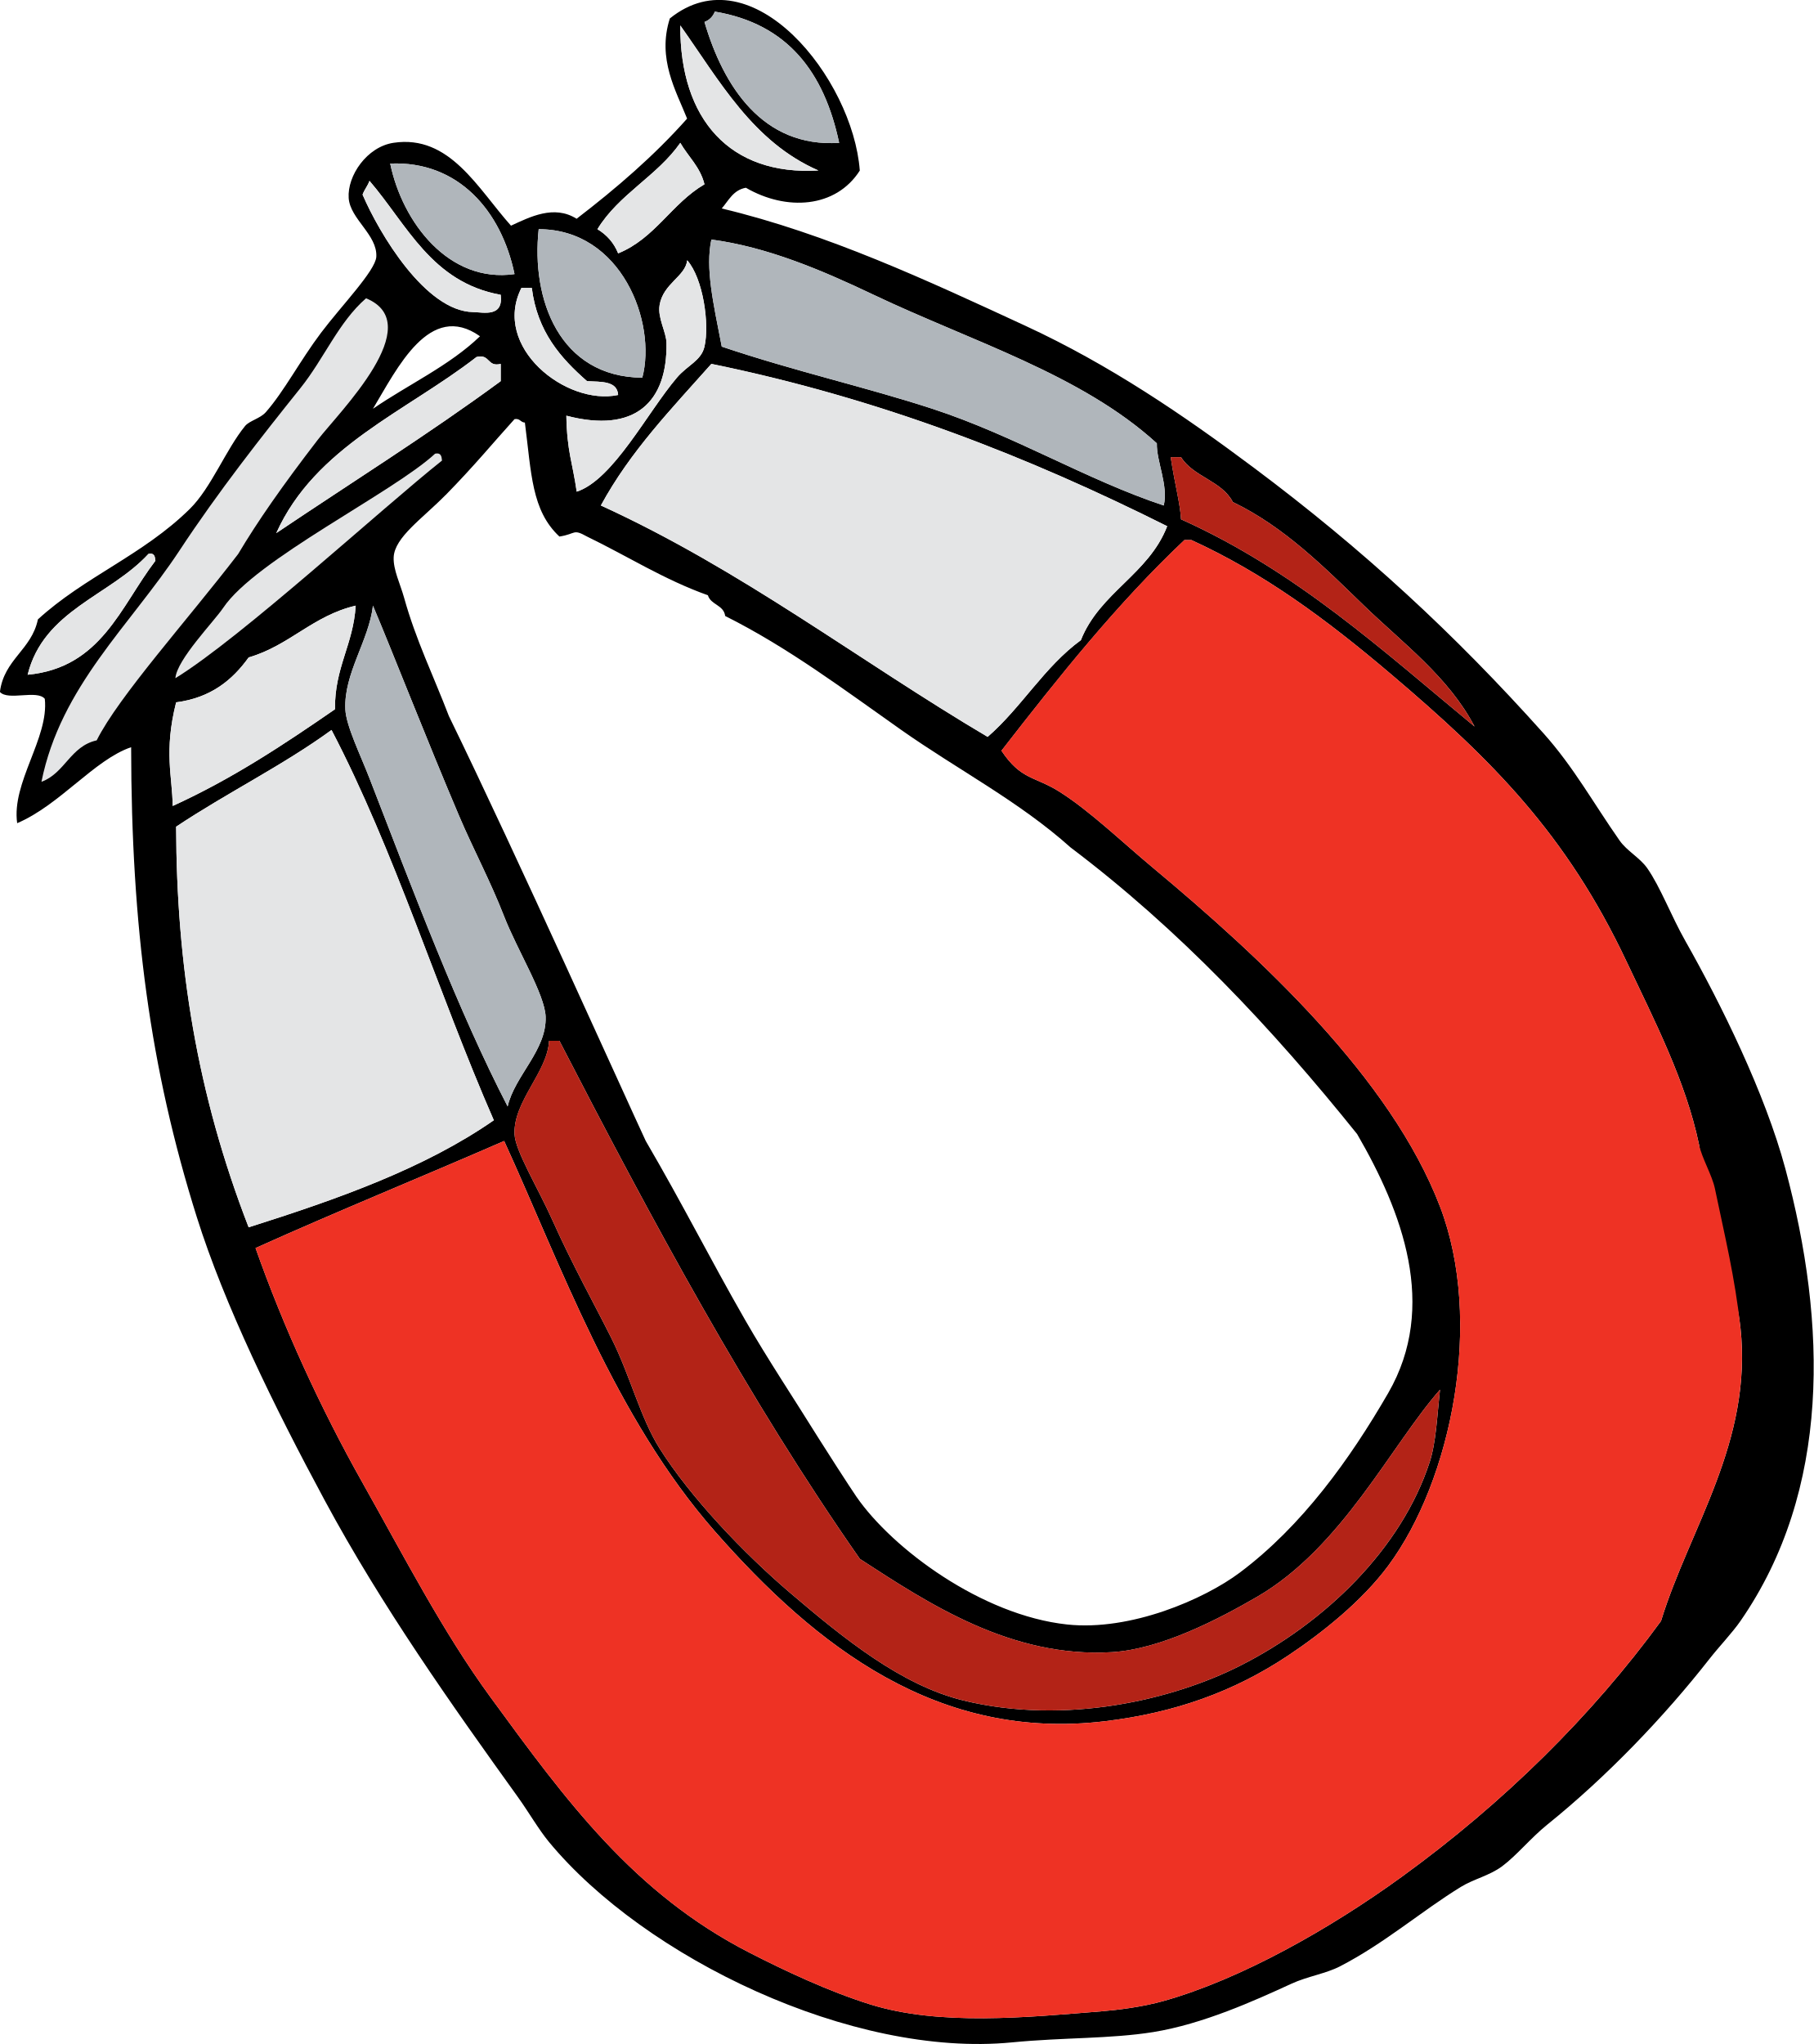
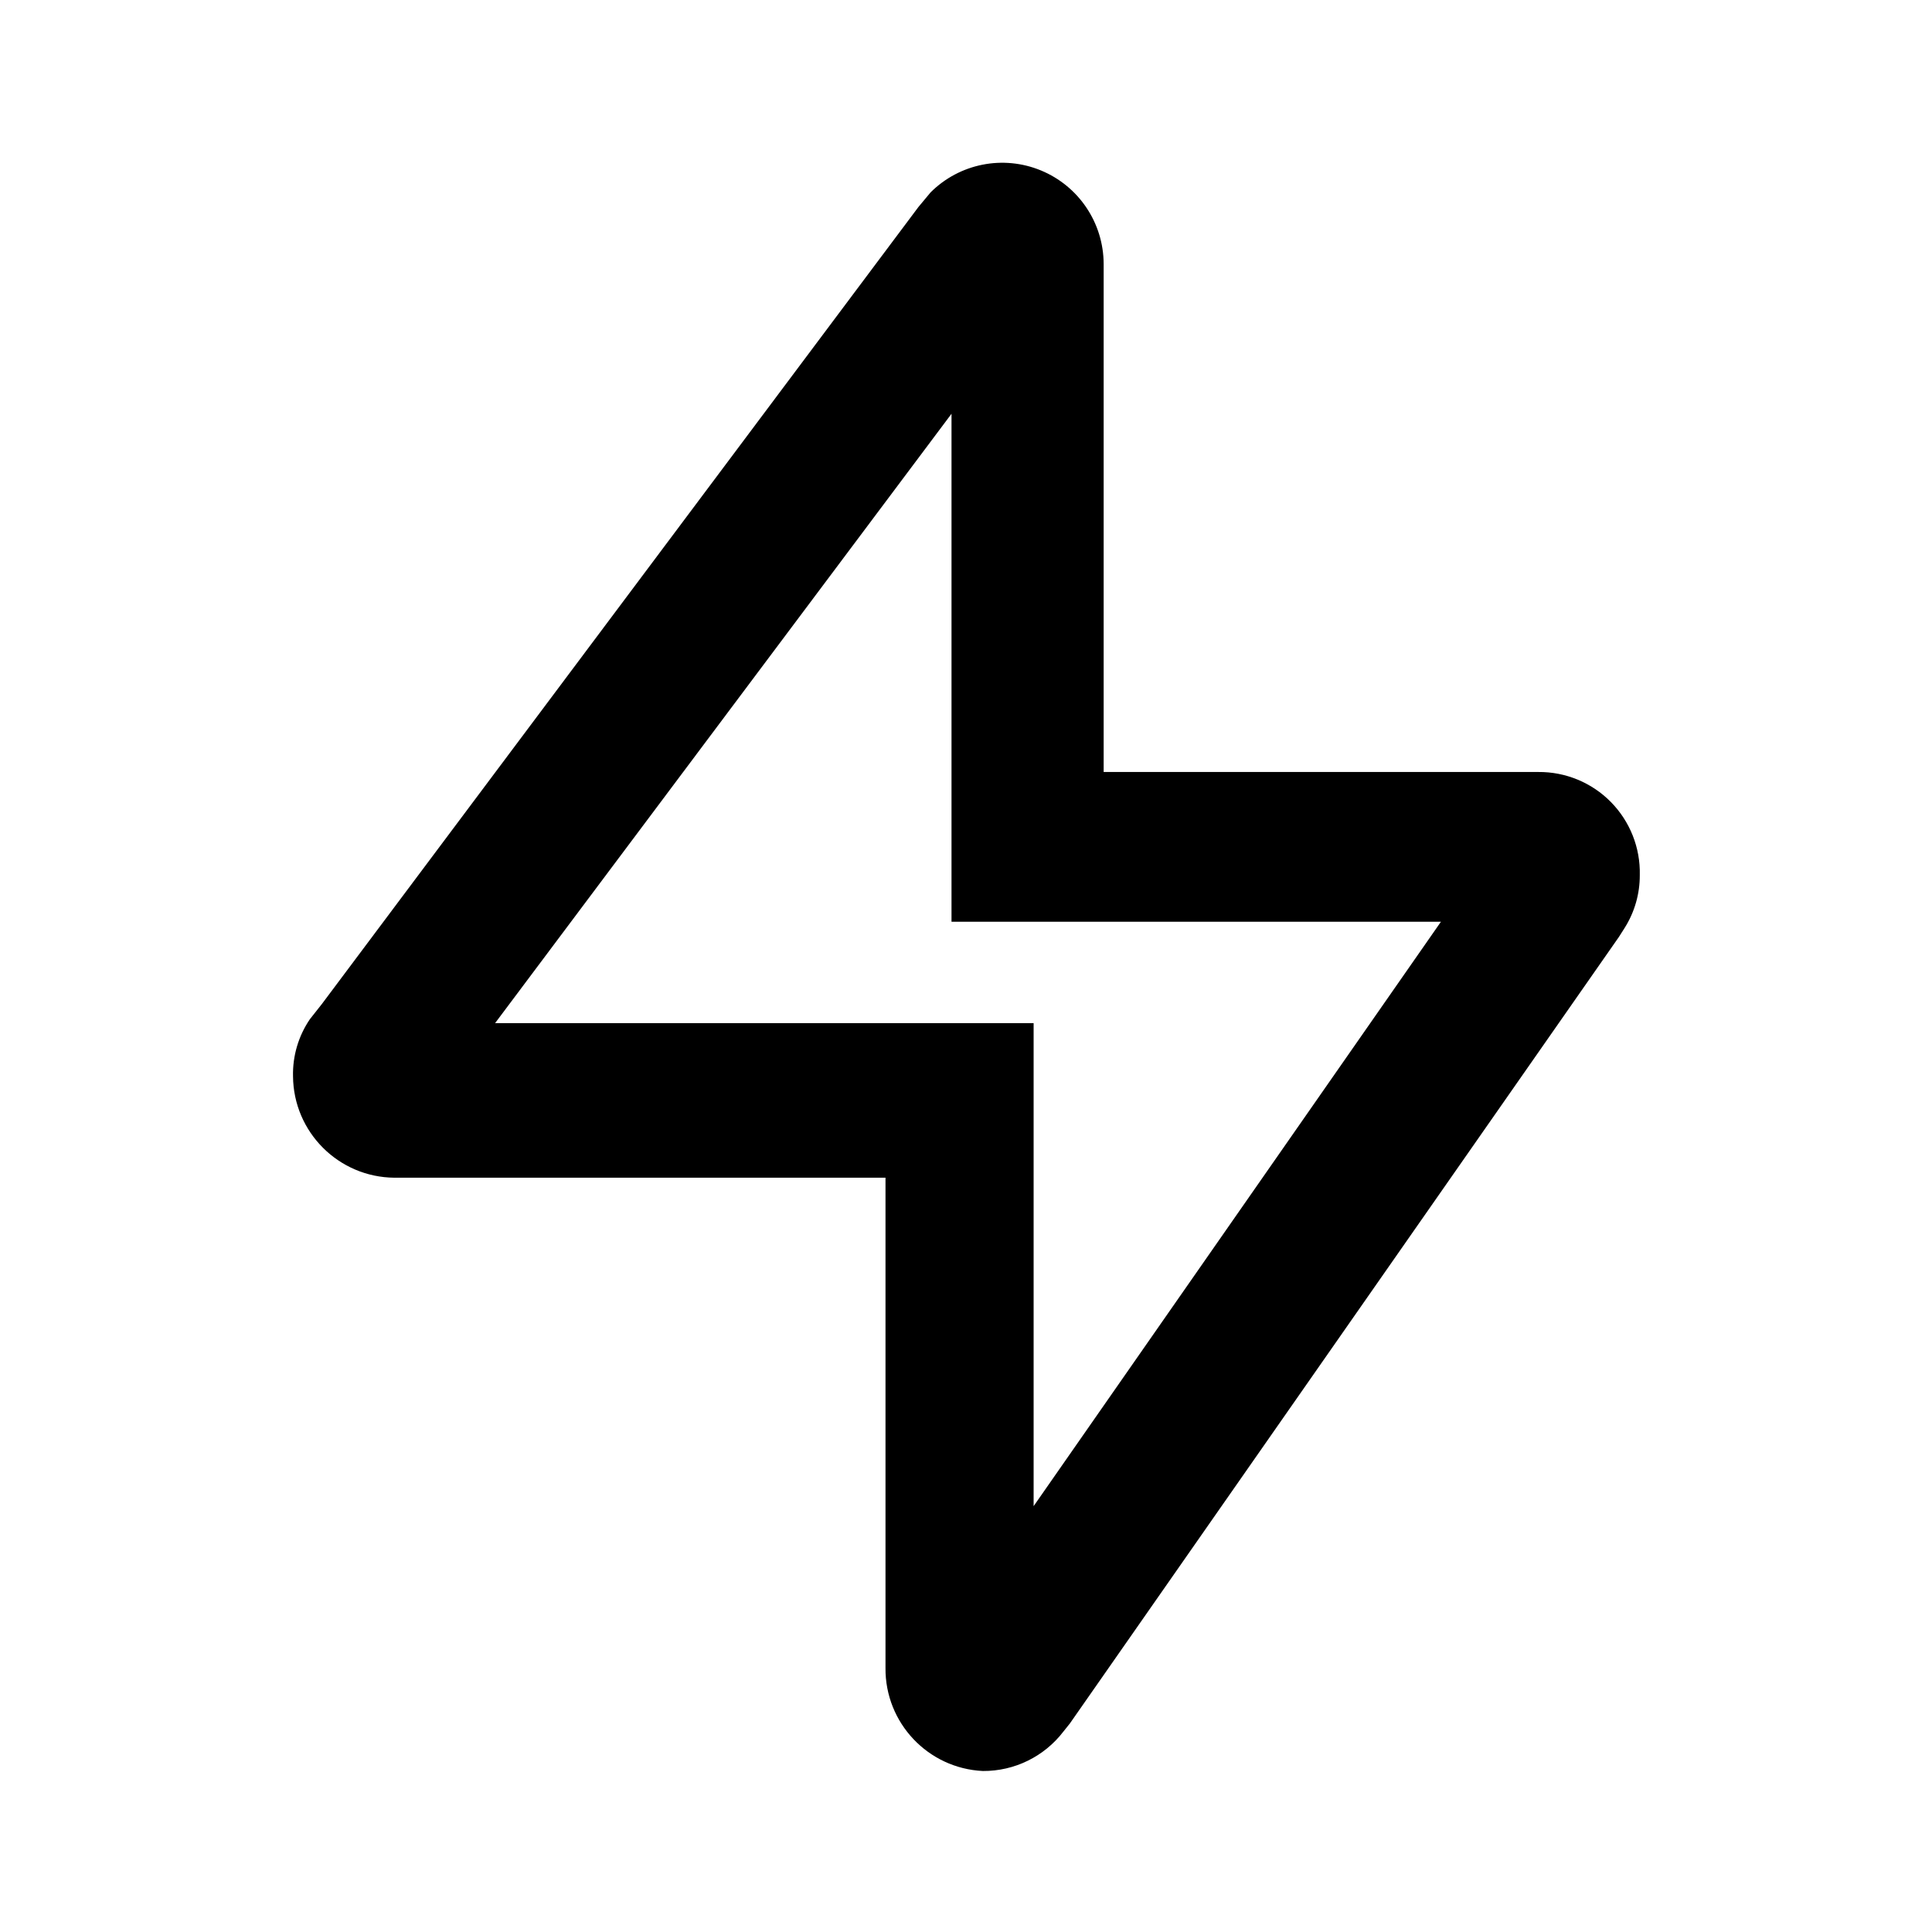
- <svg xmlns="http://www.w3.org/2000/svg" id="Layer_1" xml:space="preserve" overflow="visible" viewBox="0 0 372.316 419.531" version="1.1" enable-background="new 0 0 372.316 419.531">
-   <g clip-rule="evenodd" fill-rule="evenodd">
-     <path d="m176.51 34.991c-4.932 7.756-15.106 8.357-23.394 3.544-2.606 0.465-3.53 2.613-4.962 4.253 21.622 5.161 42.285 14.81 62.381 24.102 17.214 7.959 32.418 18.321 46.786 29.064 22.544 16.855 41.201 34.083 59.546 54.583 6.15 6.872 10.193 14.258 15.596 21.975 1.505 2.151 4.169 3.532 5.671 5.672 2.683 3.822 4.923 9.811 7.798 14.886 7.337 12.952 16.396 31.31 20.557 46.786 8.557 31.822 9.392 65.986-9.215 92.863-1.672 2.414-4.343 5.196-6.38 7.797-9.257 11.822-21.021 24.12-33.317 34.026-3.296 2.655-6.277 6.325-9.216 8.507-2.62 1.946-5.835 2.606-8.506 4.253-8.246 5.083-15.634 11.571-24.812 16.305-2.872 1.481-6.694 2.058-9.924 3.544-7.597 3.496-18.194 8.288-28.355 9.925-8.856 1.426-18.394 1.086-29.063 2.126-32.74 3.193-75.313-17.344-94.989-41.114-2.136-2.58-4.209-6.194-6.38-9.216-13.411-18.663-27.968-39.175-39.697-60.963-10.332-19.17-20.547-40.02-26.247-58.14-9.587-30.475-13.423-59.557-13.469-96.408-7.575 2.59-14.613 11.85-23.393 15.596-1.192-8.369 6.545-17.469 5.671-25.52-1.603-1.941-7.554 0.465-9.215-1.418 0.851-6.71 6.499-8.624 7.798-14.886 9.609-8.797 21.531-13.166 31.19-22.685 4.386-4.322 7.389-12.172 11.342-17.013 0.884-1.082 3.107-1.53 4.253-2.835 3.769-4.29 7.007-10.546 11.342-16.304 4.104-5.453 11.184-12.745 11.342-15.595 0.25-4.512-5.376-7.733-5.671-12.051-0.312-4.563 3.733-10.524 9.215-11.342 11.54-1.722 17.28 9.389 24.102 17.013 3.833-1.756 8.821-4.363 13.469-1.418 8.155-6.258 15.906-12.921 22.684-20.557-2.238-5.642-6.198-12.262-3.544-20.558 16.88-13.628 37.58 12.363 38.99 31.191zm-29.77-32.608c-0.396 1.021-1.105 1.73-2.126 2.126 3.871 13.184 11.93 25.82 27.646 24.811-3.05-14.437-10.54-24.435-25.52-26.937zm21.26 32.608c-13.493-5.883-20.305-18.448-28.355-29.773-0.1 19.35 10.26 30.862 28.36 29.773zm-45.36 12.051c1.913 1.158 3.373 2.771 4.253 4.962 7.574-3.059 11.003-10.264 17.723-14.177-0.895-3.596-3.32-5.659-4.963-8.507-4.76 6.815-12.63 10.53-17.01 17.722zm-42.537-13.469c2.496 12.099 12.069 24.613 25.52 22.684-2.7-12.988-11.558-23.281-25.517-22.684zm-5.671 6.38c3.421 7.947 12.895 23.924 22.684 24.102 2.14 0.039 6.252 1.131 5.671-3.544-14.212-2.569-19.188-14.368-26.94-23.393-0.369 1.049-1.049 1.786-1.418 2.835zm36.148 7.089c-1.573 14.4 4.251 30.333 21.267 30.481 3-11.283-4.24-30.485-21.27-30.481zm37.58 24.102c15.209 5.123 29.608 8.304 43.241 12.76 16.908 5.526 31.617 14.585 47.495 19.849 0.98-4.132-1.512-9.025-1.418-12.76-15.541-14.177-38.054-20.925-58.128-30.481-10.857-5.169-21.955-9.834-33.317-11.342-1.25 5.856 0.35 12.831 2.13 21.977zm-12.76-8.507c-0.444 2.608 1.385 5.534 1.418 7.798 0.177 12.056-6.41 18.595-20.558 14.886 0.128 7.355 1.251 9.509 2.127 15.595 7.5-2.464 14.516-16.289 20.558-23.393 2.19-2.577 5.004-3.476 5.671-6.38 1.069-4.654-0.282-14.006-3.545-17.722-0.39 3.355-4.92 4.718-5.68 9.212zm-8.51 18.431c-0.161-2.91-3.456-2.687-6.38-2.835-5.406-4.754-10.204-10.117-11.342-19.14h-2.126c-6.13 12.128 9.2 24.255 19.85 21.975zm-50.331 2.835c7.283-5.004 15.719-8.855 21.976-14.886-10.344-7.315-17.012 6.635-21.976 14.886zm21.266-10.632c-14.5 11.256-33.12 18.392-41.115 36.153 15.396-10.36 31.234-20.278 46.077-31.191v-3.544c-2.831 0.704-2.14-2.116-4.965-1.414zm48.205 1.417c-8.105 9.144-16.615 17.883-22.684 29.064 29.023 13.272 52.822 31.771 79.395 47.495 6.959-6.037 11.63-14.362 19.14-19.849 3.892-9.813 13.901-13.509 17.722-23.393-28.19-14.097-58.46-26.123-93.57-33.312zm-54.585 26.932c-4.698 4.793-10.458 8.659-10.633 12.76-0.11 2.566 1.353 5.47 2.148 8.326 2.409 8.653 6.002 15.957 9.194 24.282 13.834 28.355 36.523 78.888 40.405 87.192 7.716 13.213 13.101 24.027 20.382 36.714 4.616 8.043 10.241 16.483 15.062 24.25 1.195 1.924 6.451 10.1 7.798 12.051 7.372 10.679 25.714 24.34 43.241 26.229 13.068 1.407 28.21-5.21 35.444-10.634 12.787-9.586 22.613-23.252 30.481-36.861 10.291-17.804 2.843-37.289-6.38-53.166-17.469-21.756-36.483-41.966-58.837-58.837-10.527-9.435-23.161-15.955-34.735-24.102-11.634-8.188-23.146-16.888-36.152-23.393-0.299-2.301-2.947-2.252-3.545-4.253-9.054-3.233-16.527-8.047-24.811-12.051-2.971-1.655-2.191-0.543-5.671 0-5.744-5.36-5.745-13.009-7.088-23.393-0.906-0.039-0.982-0.909-2.127-0.709-4.55 5.029-8.262 9.585-14.155 15.592zm151 4.97c23.65 10.612 41.492 27.032 60.254 42.533-5.327-10.183-14.741-17.129-22.684-24.811-8.077-7.811-16.331-16.161-26.938-21.267-2.249-4.367-8.088-5.145-10.633-9.215h-2.127c0.9 5.869 1.91 9.275 2.13 12.765zm-36.87 47.49c4.056 6.087 6.876 5.202 12.051 8.507 6.22 3.973 12.508 10.062 19.14 15.596 21.942 18.31 48.694 43.004 58.837 69.47 8.962 23.383 2.467 56.058-10.633 73.723-5.419 7.308-13.643 13.826-20.558 18.432-11.198 7.457-23.34 11.756-37.57 13.469-34.263 4.124-59.23-15.222-80.104-38.988-20.524-23.371-31.658-54.784-43.241-80.104-16.954 7.385-34.254 14.423-51.039 21.976 5.752 16.28 13.302 32.805 21.975 48.203 8.453 15.008 16.467 30.589 26.229 43.95 15.583 21.334 29.445 40.297 53.166 52.457 7.272 3.728 16.3 7.976 24.811 10.634 14.225 4.441 32.098 2.663 47.495 1.417 3.304-0.267 8.383-0.893 12.76-2.126 15.828-4.463 34.062-14.745 48.912-25.52 20.912-15.171 39.047-33.106 53.166-52.457 5.866-19.103 18.845-36.717 16.305-60.255-1.107-10.259-5.768-19.303-7.798-29.063-0.57-2.742-0.125-5.709-0.709-8.507-2.724-13.04-9.167-25.464-14.887-37.57-12.339-26.119-27.507-41.262-48.203-58.837-13.638-11.581-26.256-20.837-41.115-27.646h-1.418c-13.86 13.09-25.79 28.09-37.57 43.25zm-199.9-15.59c15.113-1.428 19.064-14.018 26.229-23.393-0.08-0.865-0.212-1.679-1.417-1.418-7.923 8.62-21.526 11.55-24.812 24.81zm45.368-3.55c-3.359 4.675-7.783 8.284-14.886 9.216-2.561 10.161-0.756 15.248-0.709 21.267 12.186-5.536 22.833-12.611 33.317-19.849-0.09-8.597 3.773-13.24 4.253-21.267-8.812 2.06-13.56 8.18-21.975 10.63zm19.849 10.64c0.153 3.402 3.062 9.27 4.962 14.177 8.978 23.191 18.26 47.849 28.355 67.344 1.45-6.336 8.049-11.531 7.798-18.431-0.168-4.596-5.803-13.619-8.507-20.558-2.854-7.325-6.345-13.811-9.215-20.558-6.733-15.825-13.634-33.583-17.722-43.241-0.822 7.18-5.996 13.9-5.665 21.27zm-2.836 4.25c-9.976 7.273-21.555 12.944-31.899 19.849 0.078 28.331 4.235 54.774 14.886 82.229 18.309-5.793 36.113-12.091 50.331-21.975-11.493-26.32-20.336-55.28-33.318-80.11zm37.568 82.94c0.137 3.468 4.78 10.979 7.797 17.722 4.128 9.225 8.711 17.408 12.052 24.103 3.935 7.886 5.97 16.403 9.924 22.684 6.283 9.979 17.172 21.458 26.938 29.773 10.888 9.271 22.707 18.875 35.443 21.975 21.075 5.129 43.053-0.201 56.711-7.089 17.665-8.908 33.222-24.148 38.988-41.823 1.333-4.086 1.528-9.461 2.126-14.887-10.047 11.43-20.118 32.415-37.57 42.532-7.872 4.563-19.709 10.744-29.772 11.343-20.693 1.231-37.585-9.938-51.748-19.14-23.03-32.972-42.605-69.397-61.673-106.33h-2.126c-0.32 6.4-7.35 12.4-7.09 19.15z" />
-     <path d="m172.26 29.32c-15.716 1.009-23.774-11.627-27.646-24.811 1.021-0.396 1.729-1.106 2.126-2.126 14.98 2.502 22.47 12.5 25.52 26.937z" fill="#B0B6BB" />
-     <path d="m139.65 5.218c8.051 11.325 14.862 23.89 28.355 29.773-18.1 1.089-28.46-10.423-28.35-29.773z" fill="#E4E5E6" />
-     <path d="m139.65 29.32c1.643 2.848 4.068 4.911 4.963 8.507-6.72 3.913-10.148 11.118-17.723 14.177-0.88-2.191-2.34-3.804-4.253-4.962 4.38-7.192 12.25-10.907 17.01-17.722z" fill="#E4E5E6" />
-     <path d="m105.62 56.257c-13.451 1.929-23.024-10.585-25.52-22.684 13.962-0.597 22.82 9.696 25.52 22.684z" fill="#B0B6BB" />
-     <path d="m75.85 37.118c7.752 9.025 12.729 20.825 26.938 23.393 0.581 4.675-3.531 3.583-5.671 3.544-9.792-0.178-19.266-16.155-22.687-24.102 0.369-1.049 1.049-1.786 1.418-2.835z" fill="#E4E5E6" />
-     <path d="m131.85 77.523c-17.016-0.148-22.839-16.081-21.267-30.481 17.03-0.004 24.27 19.198 21.27 30.481z" fill="#B0B6BB" />
-     <path d="m146.03 49.168c11.362 1.508 22.46 6.173 33.317 11.342 20.074 9.557 42.587 16.304 58.128 30.481-0.094 3.734 2.398 8.628 1.418 12.76-15.878-5.263-30.587-14.322-47.495-19.849-13.633-4.456-28.032-7.637-43.241-12.76-1.78-9.143-3.38-16.118-2.13-21.973z" fill="#B0B6BB" />
-     <path d="m141.07 53.422c3.263 3.715 4.614 13.067 3.545 17.722-0.667 2.904-3.48 3.803-5.671 6.38-6.042 7.104-13.058 20.929-20.558 23.393-0.876-6.086-1.999-8.24-2.127-15.595 14.147 3.708 20.734-2.831 20.558-14.886-0.033-2.264-1.862-5.19-1.418-7.798 0.76-4.498 5.29-5.861 5.67-9.219z" fill="#E4E5E6" />
-     <path d="m107.04 59.093h2.126c1.138 9.023 5.936 14.386 11.342 19.14 2.924 0.148 6.219-0.075 6.38 2.835-10.65 2.28-25.98-9.847-19.85-21.975z" fill="#E4E5E6" />
-     <path d="m48.913 113.68c-10.351 13.505-24.585 29.29-29.064 38.28-5.417 1.198-6.501 6.731-11.342 8.506 3.961-19.624 18.158-32.01 28.355-47.495 7.984-12.124 16.85-23.383 24.811-33.317 4.885-6.097 7.815-13.521 13.469-18.431 12.839 5.285-5.549 23.377-9.924 29.063-7.217 9.367-12.358 16.755-16.305 23.385z" fill="#E4E5E6" />
-     <path d="m102.79 74.688v3.544c-14.846 10.914-30.684 20.831-46.08 31.188 7.995-17.761 26.616-24.897 41.115-36.153 2.825-0.698 2.134 2.122 4.965 1.421z" fill="#E4E5E6" />
-     <path d="m239.6 108c-3.82 9.884-13.83 13.58-17.722 23.393-7.51 5.486-12.181 13.812-19.14 19.849-26.572-15.725-50.371-34.223-79.395-47.495 6.068-11.181 14.578-19.92 22.684-29.064 35.12 7.201 65.39 19.227 93.58 33.324z" fill="#E4E5E6" />
-     <path d="m45.816 124.76c6.622-9.897 34.86-23.64 43.502-31.645 1.206-0.261 1.338 0.553 1.418 1.417-12.13 9.609-41.262 36.399-54.732 44.667 0.288-3.82 7.975-11.69 9.812-14.44z" fill="#E4E5E6" />
-     <path d="m240.31 93.828h2.127c2.545 4.071 8.384 4.848 10.633 9.215 10.606 5.105 18.86 13.456 26.938 21.267 7.942 7.682 17.356 14.628 22.684 24.811-18.762-15.501-36.604-31.921-60.254-42.533-0.22-3.49-1.23-6.896-2.13-12.762z" fill="#B32317" />
-     <path d="m243.14 110.84h1.418c14.859 6.809 27.478 16.065 41.115 27.646 20.696 17.575 35.864 32.718 48.203 58.837 5.72 12.106 12.163 24.53 14.887 37.57 0.584 2.798 2.7 6.313 3.271 9.056 2.03 9.761 4.129 18.256 5.236 28.515 2.54 23.538-10.438 41.152-16.305 60.255-14.119 19.351-32.254 37.286-53.166 52.457-14.851 10.774-33.084 21.057-48.912 25.52-4.377 1.233-9.456 1.859-12.76 2.126-15.397 1.246-33.271 3.024-47.495-1.417-8.511-2.658-17.538-6.906-24.811-10.634-23.721-12.16-37.582-31.123-53.166-52.457-9.761-13.361-17.776-28.942-26.229-43.95-8.673-15.398-16.223-31.923-21.975-48.203 16.785-7.553 34.085-14.591 51.039-21.976 11.583 25.319 22.717 56.732 43.241 80.104 20.873 23.767 45.841 43.112 80.104 38.988 14.23-1.713 26.372-6.012 37.57-13.469 6.915-4.605 15.139-11.124 20.558-18.432 13.1-17.665 19.595-50.34 10.633-73.723-10.143-26.466-36.895-51.16-58.837-69.47-6.632-5.534-12.92-11.623-19.14-15.596-5.175-3.305-7.995-2.42-12.051-8.507 11.78-15.18 23.71-30.18 37.57-43.26z" fill="#EE3224" />
-     <path d="m30.482 113.68c1.206-0.261 1.337 0.553 1.417 1.418-7.164 9.375-11.115 21.965-26.229 23.393 3.287-13.26 16.89-16.19 24.812-24.81z" fill="#E4E5E6" />
-     <path d="m73.014 124.31c-0.479 8.026-4.343 12.67-4.253 21.267-10.484 7.237-21.131 14.312-33.317 19.849-0.047-6.019-1.852-11.105 0.709-21.267 7.103-0.932 11.527-4.541 14.886-9.216 8.415-2.45 13.163-8.57 21.975-10.63z" fill="#E4E5E6" />
-     <path d="m76.559 124.31c4.088 9.658 10.989 27.416 17.722 43.241 2.871 6.747 6.361 13.232 9.215 20.558 2.704 6.938 8.339 15.962 8.507 20.558 0.251 6.899-6.348 12.095-7.798 18.431-10.096-19.495-19.377-44.152-28.355-67.344-1.899-4.907-4.809-10.774-4.962-14.177-0.336-7.37 4.838-14.09 5.666-21.27z" fill="#B0B6BB" />
-     <path d="m101.37 229.93c-14.218 9.884-32.022 16.182-50.331 21.975-10.651-27.455-14.808-53.898-14.886-82.229 10.345-6.904 21.924-12.575 31.899-19.849 12.982 24.84 21.825 53.8 33.318 80.11z" fill="#E4E5E6" />
-     <path d="m112.71 213.63h2.126c19.067 36.935 38.643 73.36 61.673 106.33 14.163 9.202 31.055 20.371 51.748 19.14 10.063-0.599 21.9-6.779 29.772-11.343 17.452-10.117 27.523-31.103 37.57-42.532-0.598 5.426-0.793 10.801-2.126 14.887-5.767 17.675-21.323 32.915-38.988 41.823-13.658 6.888-35.636 12.218-56.711 7.089-12.736-3.1-24.556-12.703-35.443-21.975-9.766-8.315-20.654-19.794-26.938-29.773-3.954-6.28-5.989-14.798-9.924-22.684-3.341-6.694-7.924-14.878-12.052-24.103-3.018-6.743-7.661-14.254-7.797-17.722-0.26-6.77 6.77-12.77 7.09-19.16z" fill="#B32317" />
+ <svg xmlns="http://www.w3.org/2000/svg" viewBox="0 0 24 24">
+   <defs>
+     <style>.cls-1{fill:none;}</style>
+   </defs>
+   <g id="Artwork">
+     <path d="M19.11,9.59h-5.4V3.28a1.26,1.26,0,0,0-2.15-.89l-.15.18L4,12.47l-.15.19a1.21,1.21,0,0,0-.21.71,1.27,1.27,0,0,0,1.26,1.26H11v6.09A1.27,1.27,0,0,0,12.21,22a1.25,1.25,0,0,0,1-.49l.08-.1,6.82-9.77.07-.11a1.22,1.22,0,0,0,.19-.66A1.25,1.25,0,0,0,19.11,9.59Zm-6.27,9.12v-6H6.15l5.67-7.57v6.31H17.9Z" />
+     <rect class="cls-1" height="24" width="24" />
  </g>
</svg>
